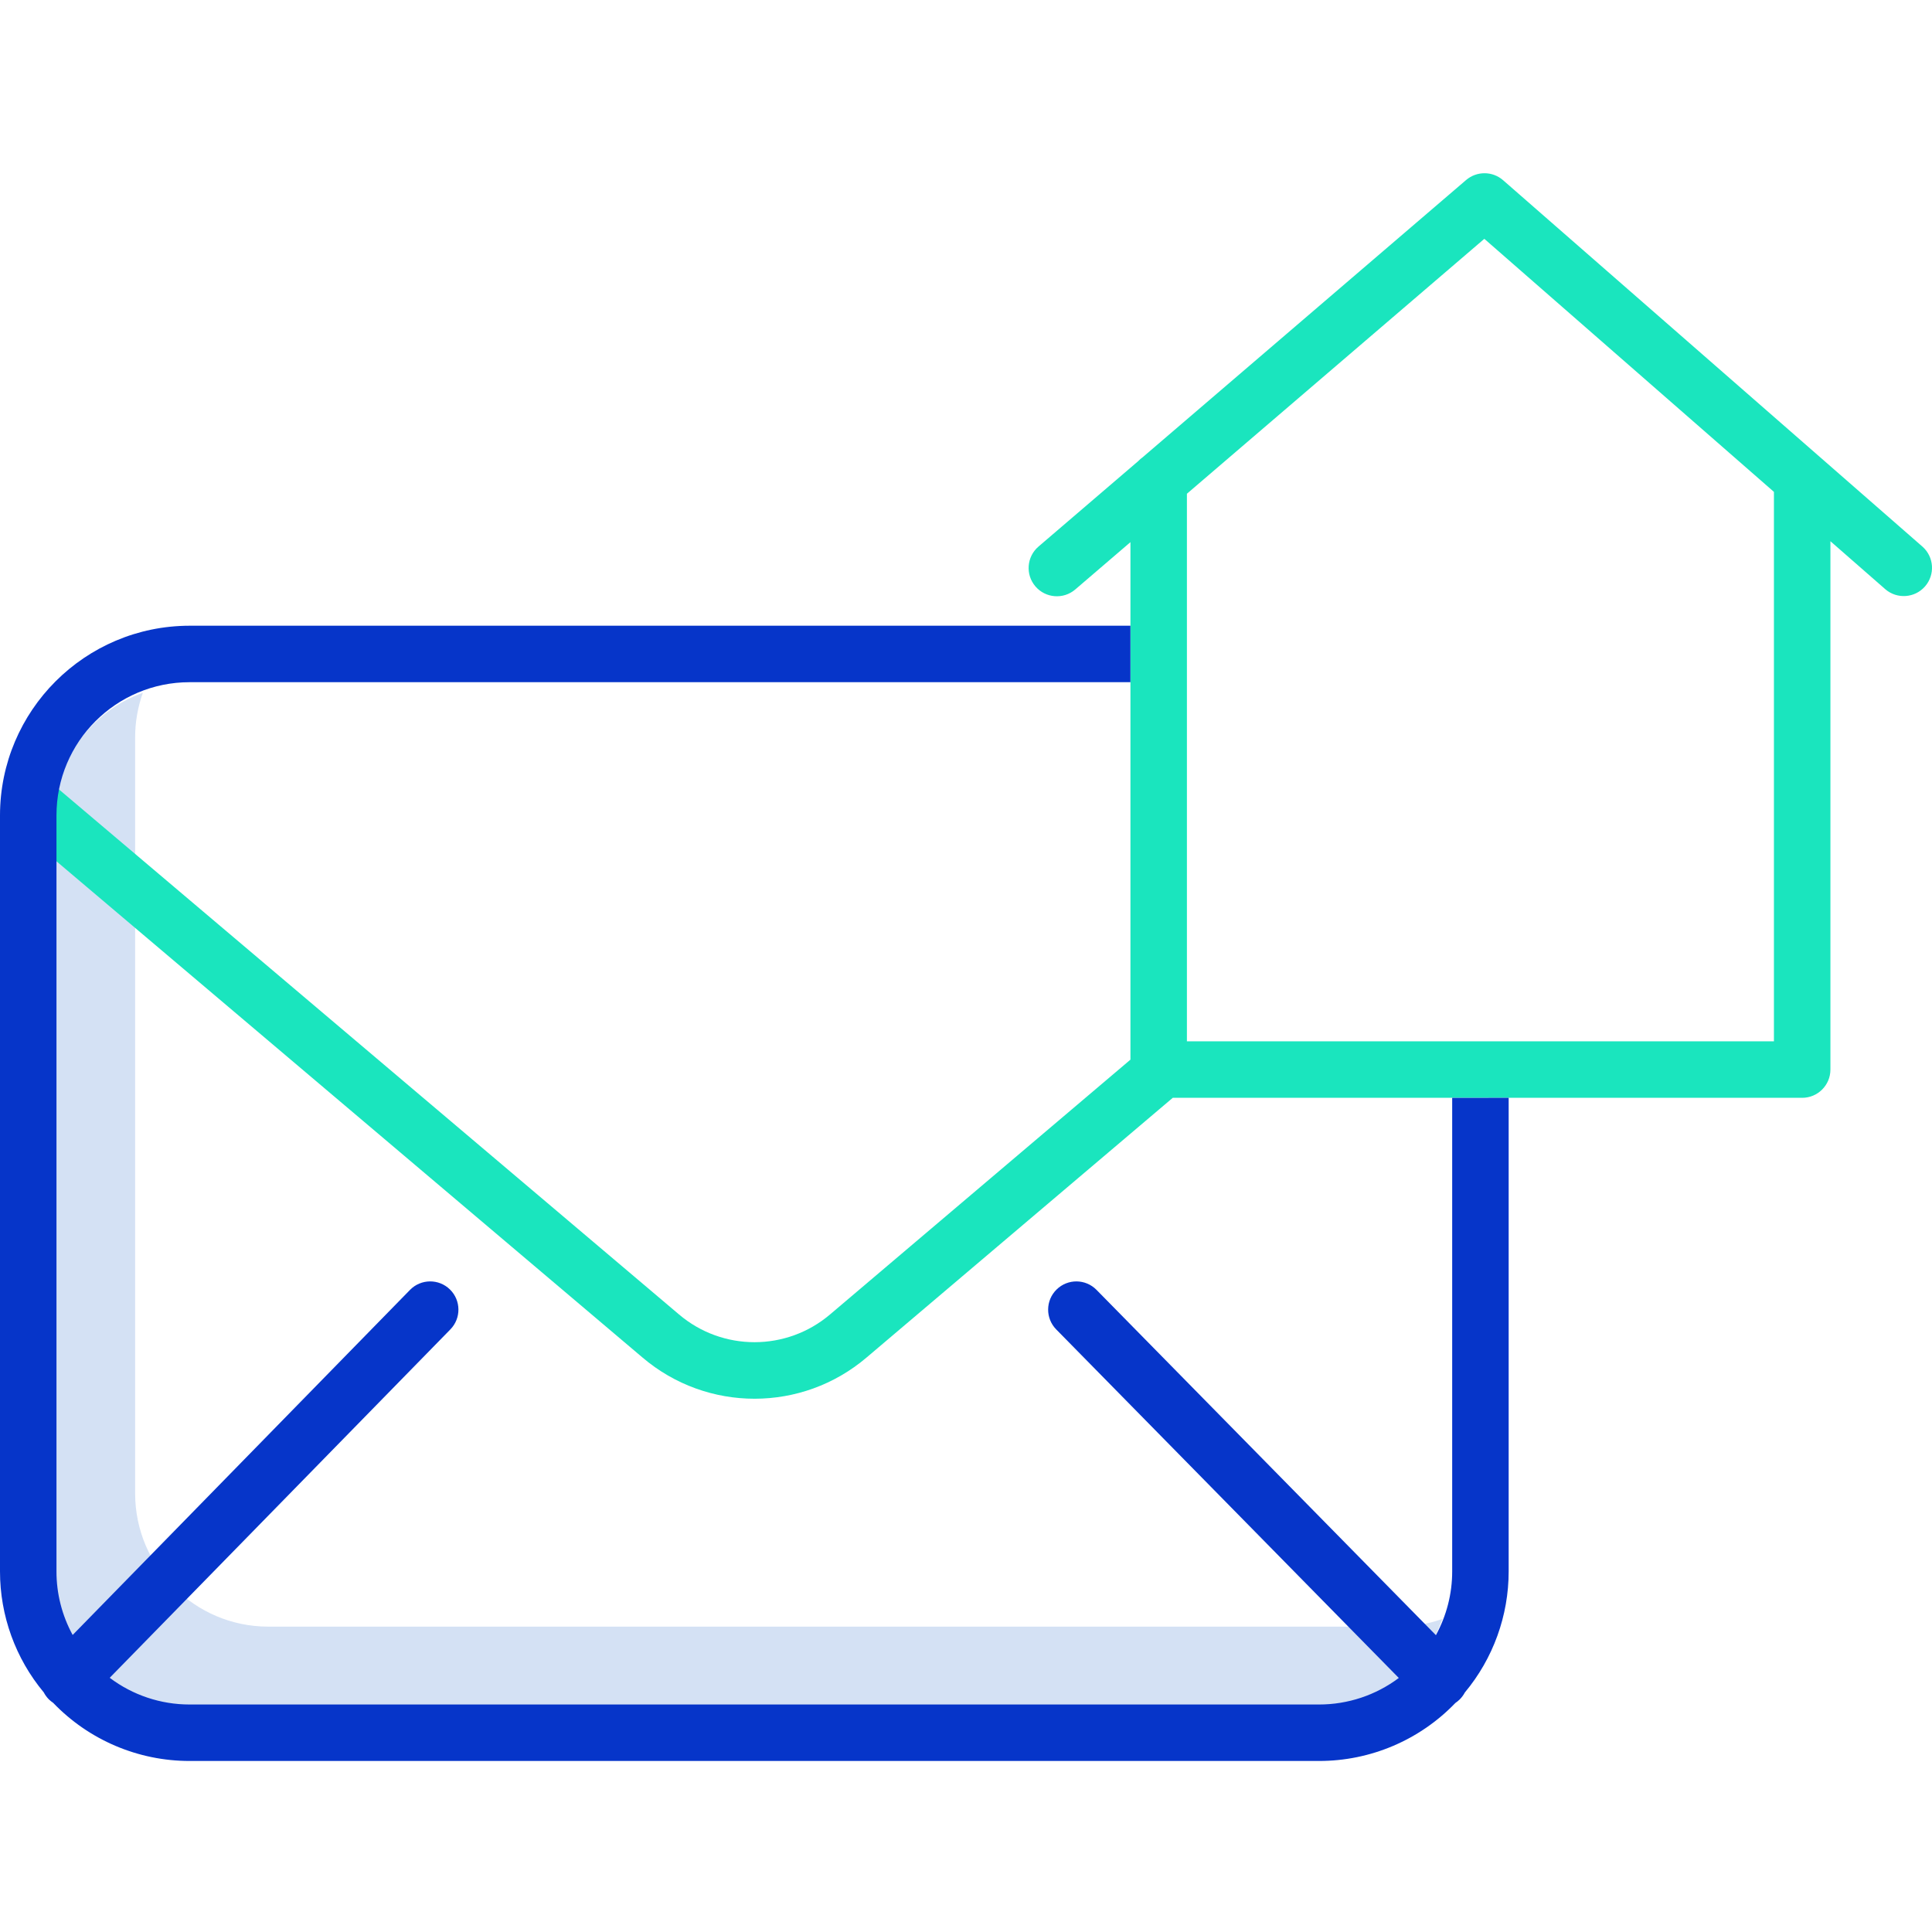
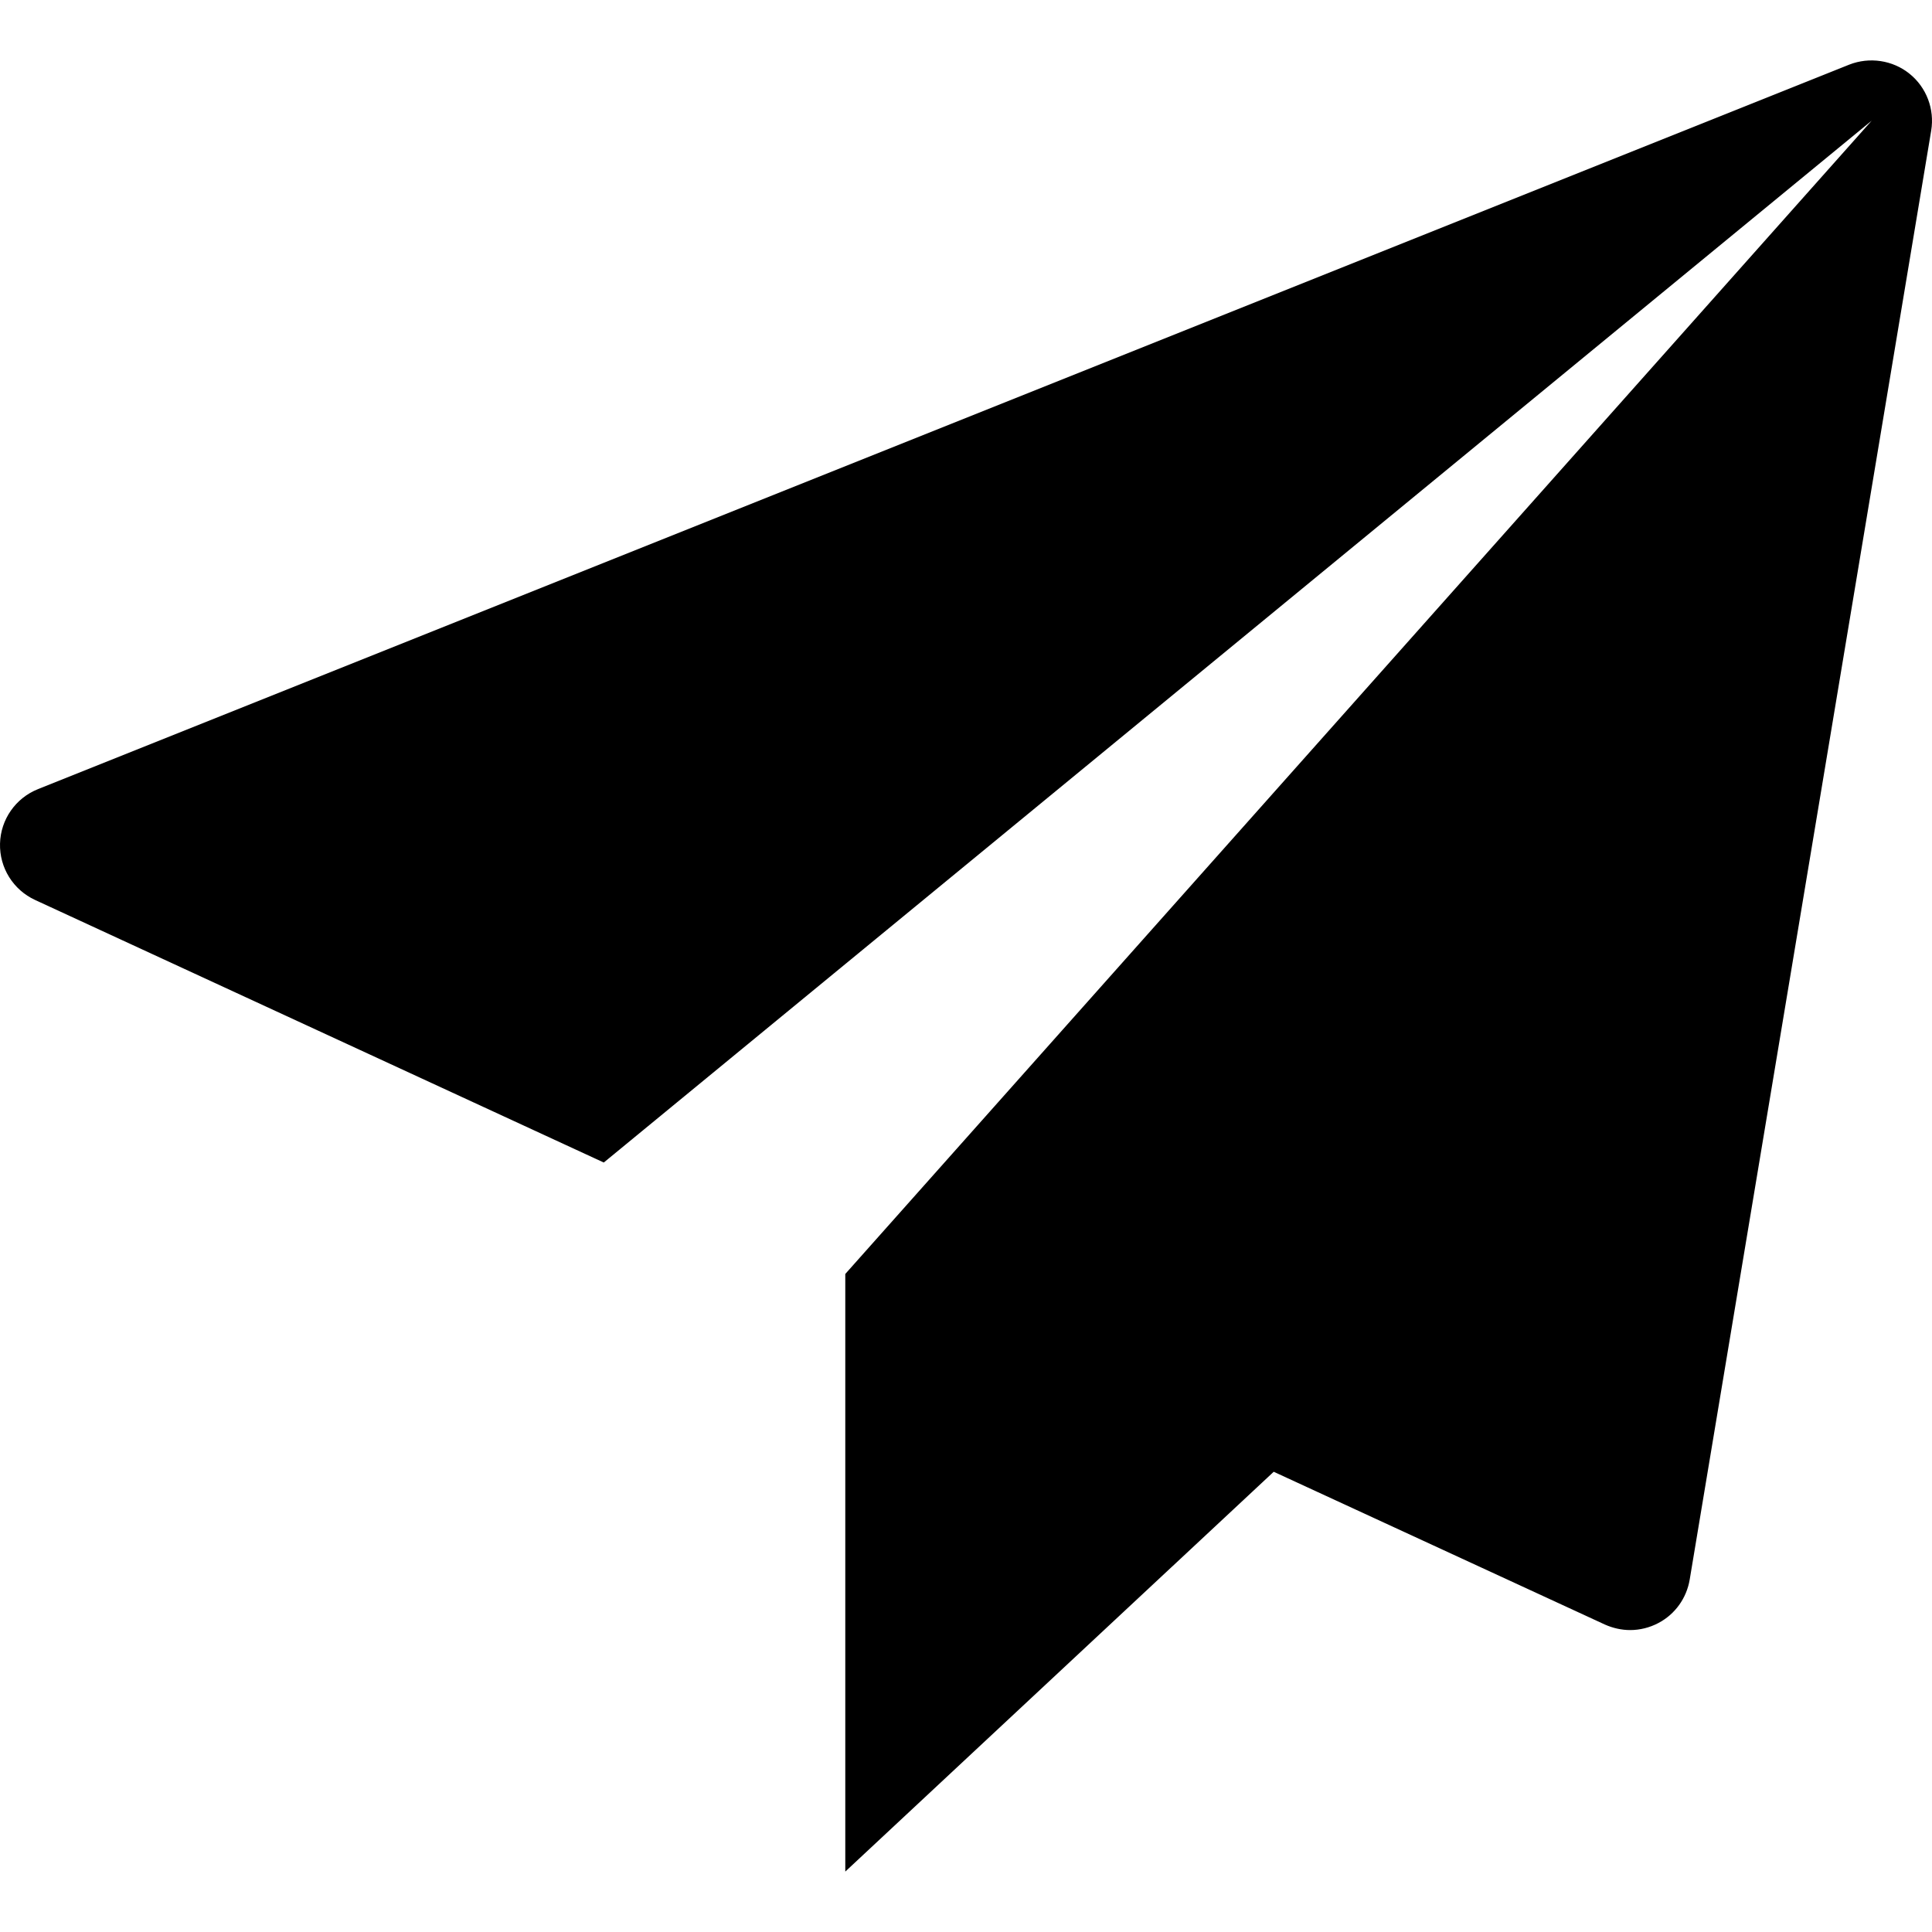
- <svg xmlns="http://www.w3.org/2000/svg" height="478pt" viewBox="0 -42 478.946 478" width="478pt">
-   <path d="m346.5 360.773h-280c-18.219-.02-32.98-14.781-33-33v-187.426c-.004-3.777.648-7.523 1.918-11.082-13.133 4.699-21.902 17.137-21.918 31.082v187.426c.02 18.219 14.781 32.98 33 33h280c13.945-.016 26.383-8.785 31.082-21.918-3.559 1.273-7.305 1.922-11.082 1.918zm0 0" fill="#d4e1f4" />
-   <path d="m476.609 93.062-103.988-90.859c-2.621-2.289-6.523-2.309-9.172-.047l-80.16 68.707c-.406.285-.781.609-1.117.973l-24.73 21.188c-2.938 2.52-3.273 6.941-.758 9.875 2.52 2.938 6.941 3.273 9.875.758l13.68-11.73v128.289l-74.43 63.129c-10.801 9.211-26.688 9.219-37.5.02l-153.68-130.129-3.109-2.629-9.039 10.68 11.52 9.758 145.262 123c16.023 13.648 39.586 13.641 55.598-.02l75.871-64.348h156.031c3.863 0 7-3.137 7-7v-130.98l13.629 11.918c2.918 2.492 7.301 2.176 9.824-.715 2.527-2.891 2.258-7.277-.605-9.836zm-36.848 122.613h-145.523v-135.75l73.73-63.191 71.793 62.73zm0 0" fill="#1ae5be" />
-   <path d="m374 229.676v117.398c.004 10.969-3.836 21.594-10.859 30.02-.344.645-.781 1.234-1.301 1.75-.324.312-.676.598-1.051.852-8.836 9.191-21.039 14.387-33.789 14.379h-280c-12.77.004-24.988-5.203-33.828-14.418-.367-.242-.707-.52-1.023-.82-.52-.516-.961-1.109-1.297-1.762-7.02-8.422-10.859-19.039-10.852-30v-187.43c.031-25.945 21.055-46.969 47-47h233.238v14h-233.238c-18.223.004-32.996 14.777-33 33v187.43c-.008 5.508 1.371 10.926 4.012 15.762l83.629-85.543c2.703-2.762 7.137-2.812 9.898-.109 2.766 2.703 2.812 7.137.109 9.902l-84.449 86.367c5.703 4.305 12.656 6.629 19.801 6.621h280c7.125.008 14.062-2.301 19.762-6.578l-84.922-86.402c-2.707-2.758-2.668-7.191.09-9.898 2.758-2.711 7.191-2.668 9.898.09l84.133 85.598c2.652-4.844 4.043-10.281 4.039-15.809v-117.398zm0 0" fill="#0635c9" />
+ <svg xmlns="http://www.w3.org/2000/svg" version="1.1" id="Capa_1" x="0px" y="0px" viewBox="0 0 511.992 511.992" style="enable-background:new 0 0 511.992 511.992;" xml:space="preserve">
+   <g>
+     <g>
+       <path d="M506.021,19.53c-4.448-3.584-10.592-4.512-15.968-2.4l-480,192c-5.92,2.368-9.888,8.032-10.048,14.432    c-0.16,6.4,3.488,12.256,9.312,14.944l150.688,69.568l336-276.096l-272,305.632v158.368l113.536-105.952l87.744,40.48    c2.144,0.96,4.448,1.472,6.72,1.472c2.56,0,5.152-0.64,7.456-1.856c4.448-2.336,7.488-6.592,8.32-11.52l64-384    C512.709,28.938,510.533,23.146,506.021,19.53z" />
+     </g>
+   </g>
+   <g>
+ </g>
+   <g>
+ </g>
+   <g>
+ </g>
+   <g>
+ </g>
+   <g>
+ </g>
+   <g>
+ </g>
+   <g>
+ </g>
+   <g>
+ </g>
+   <g>
+ </g>
+   <g>
+ </g>
+   <g>
+ </g>
+   <g>
+ </g>
+   <g>
+ </g>
+   <g>
+ </g>
+   <g>
+ </g>
</svg>
